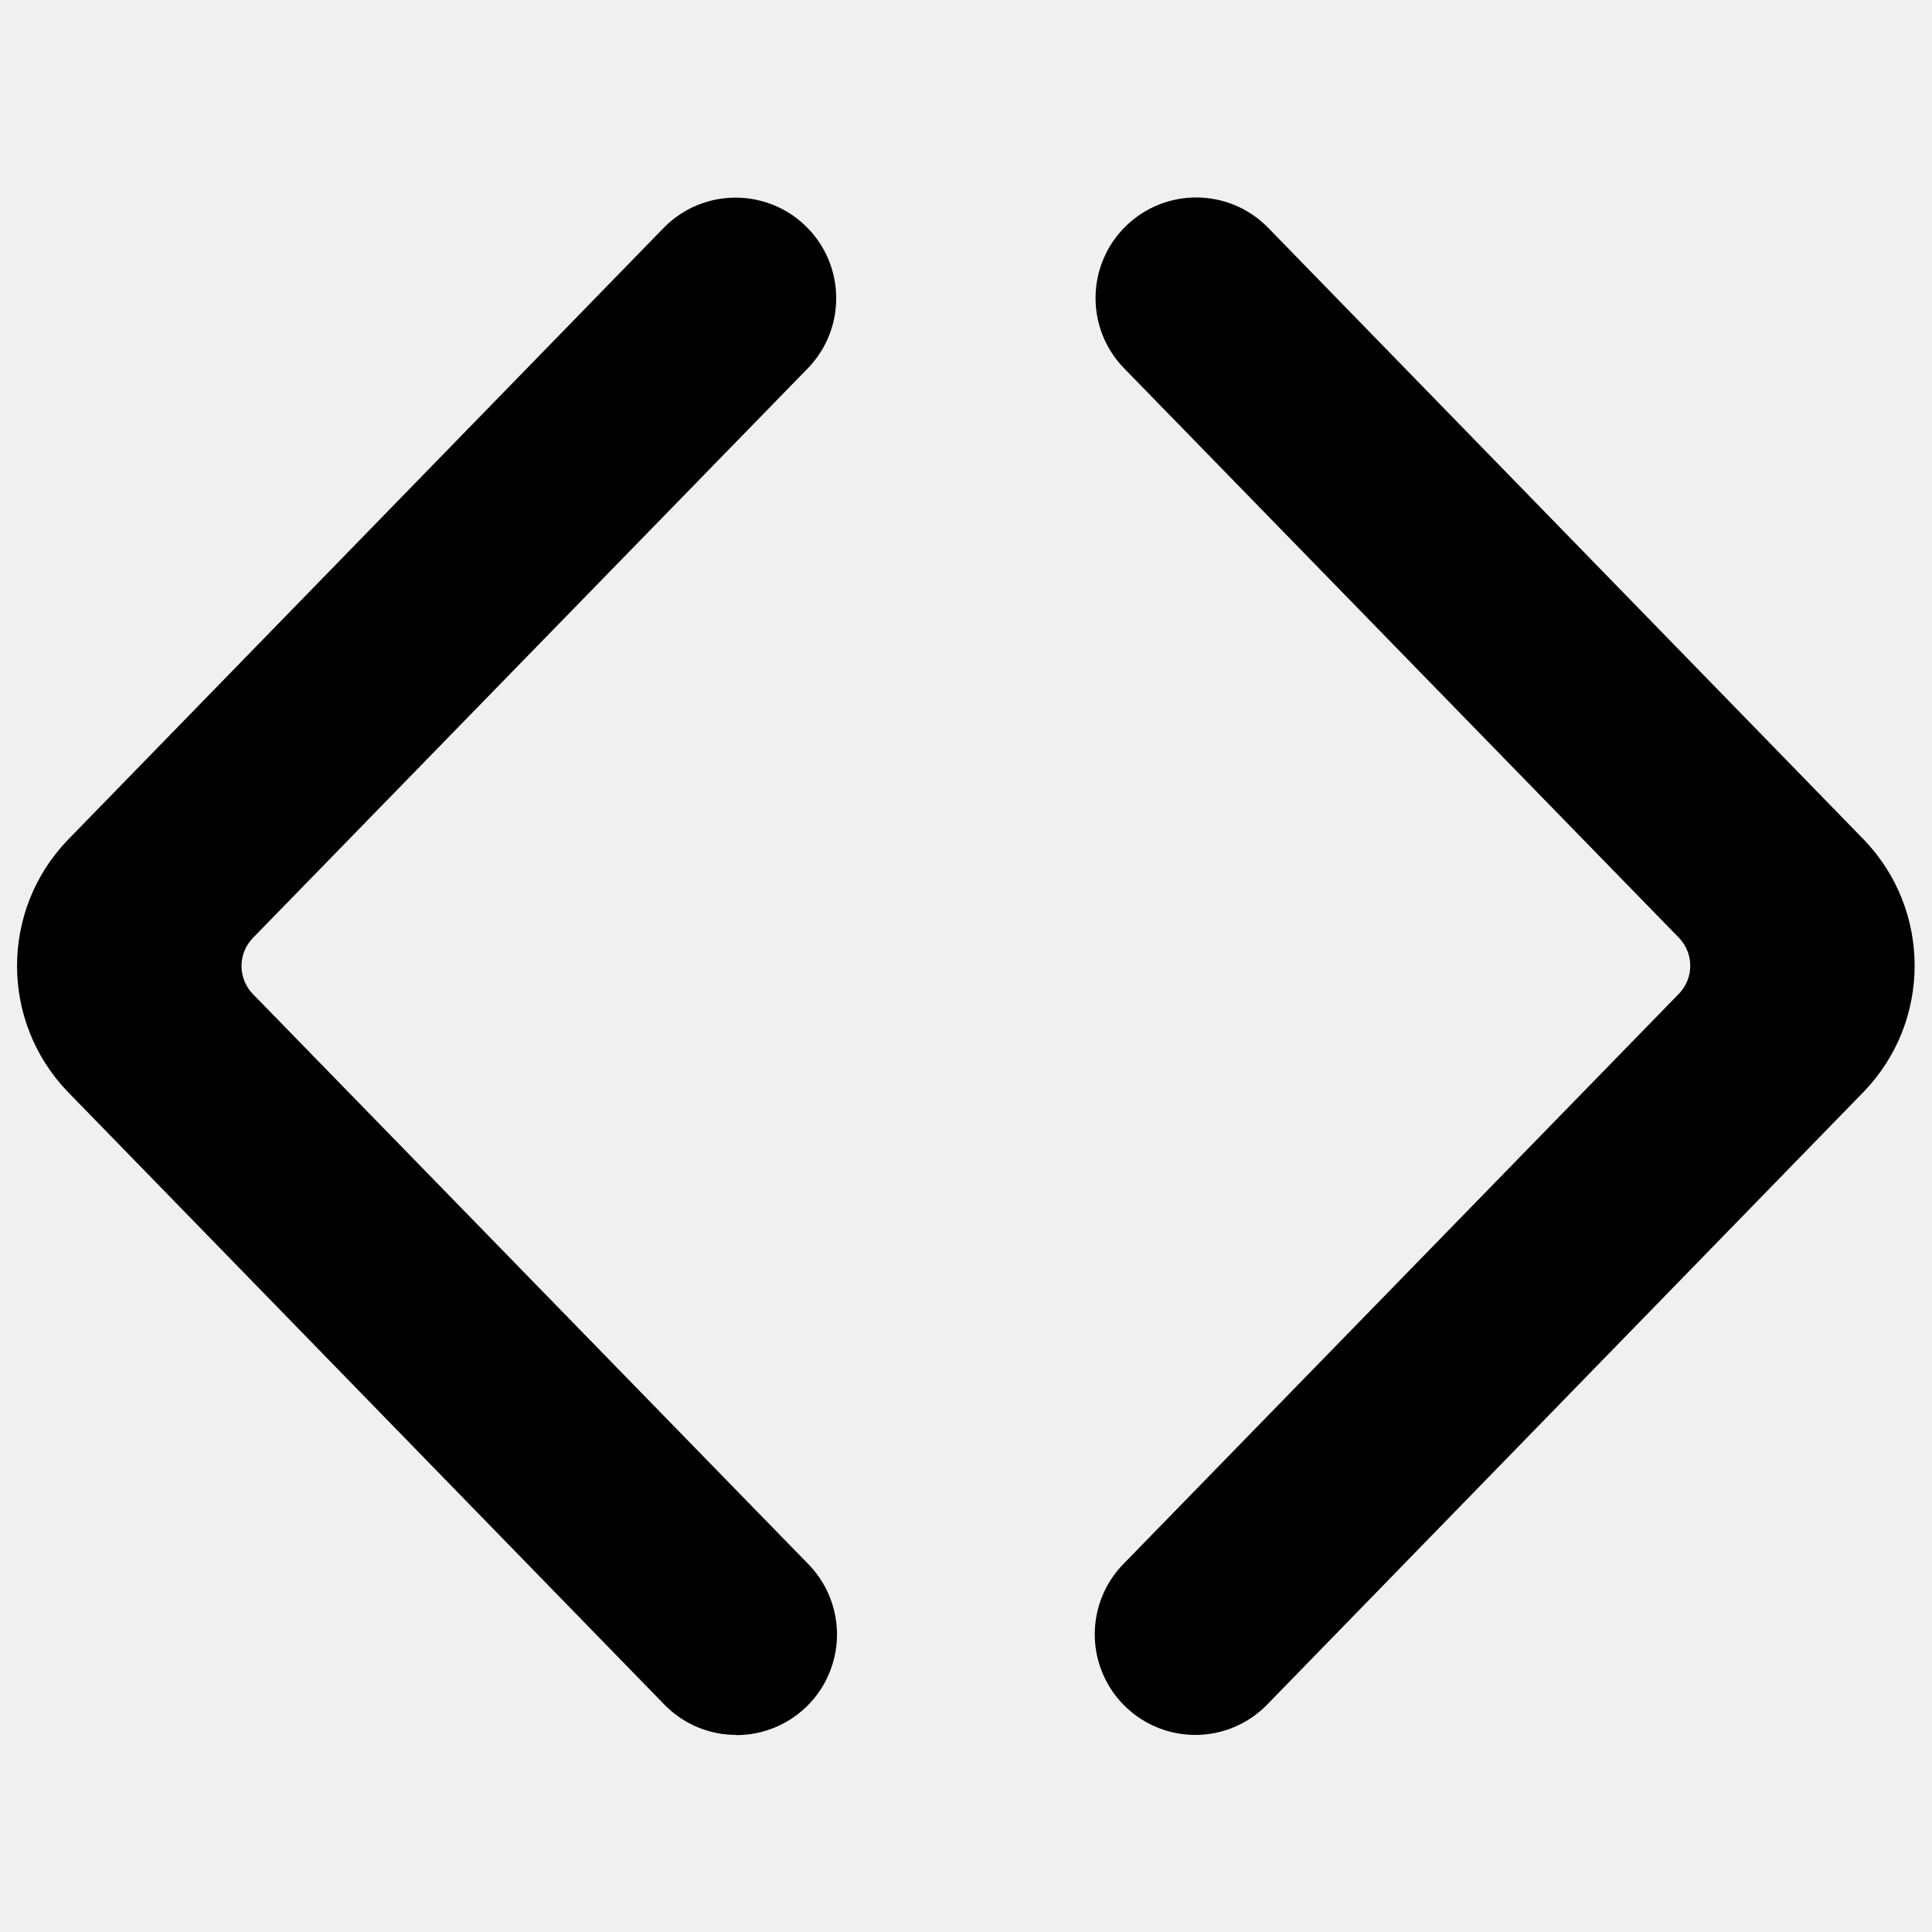
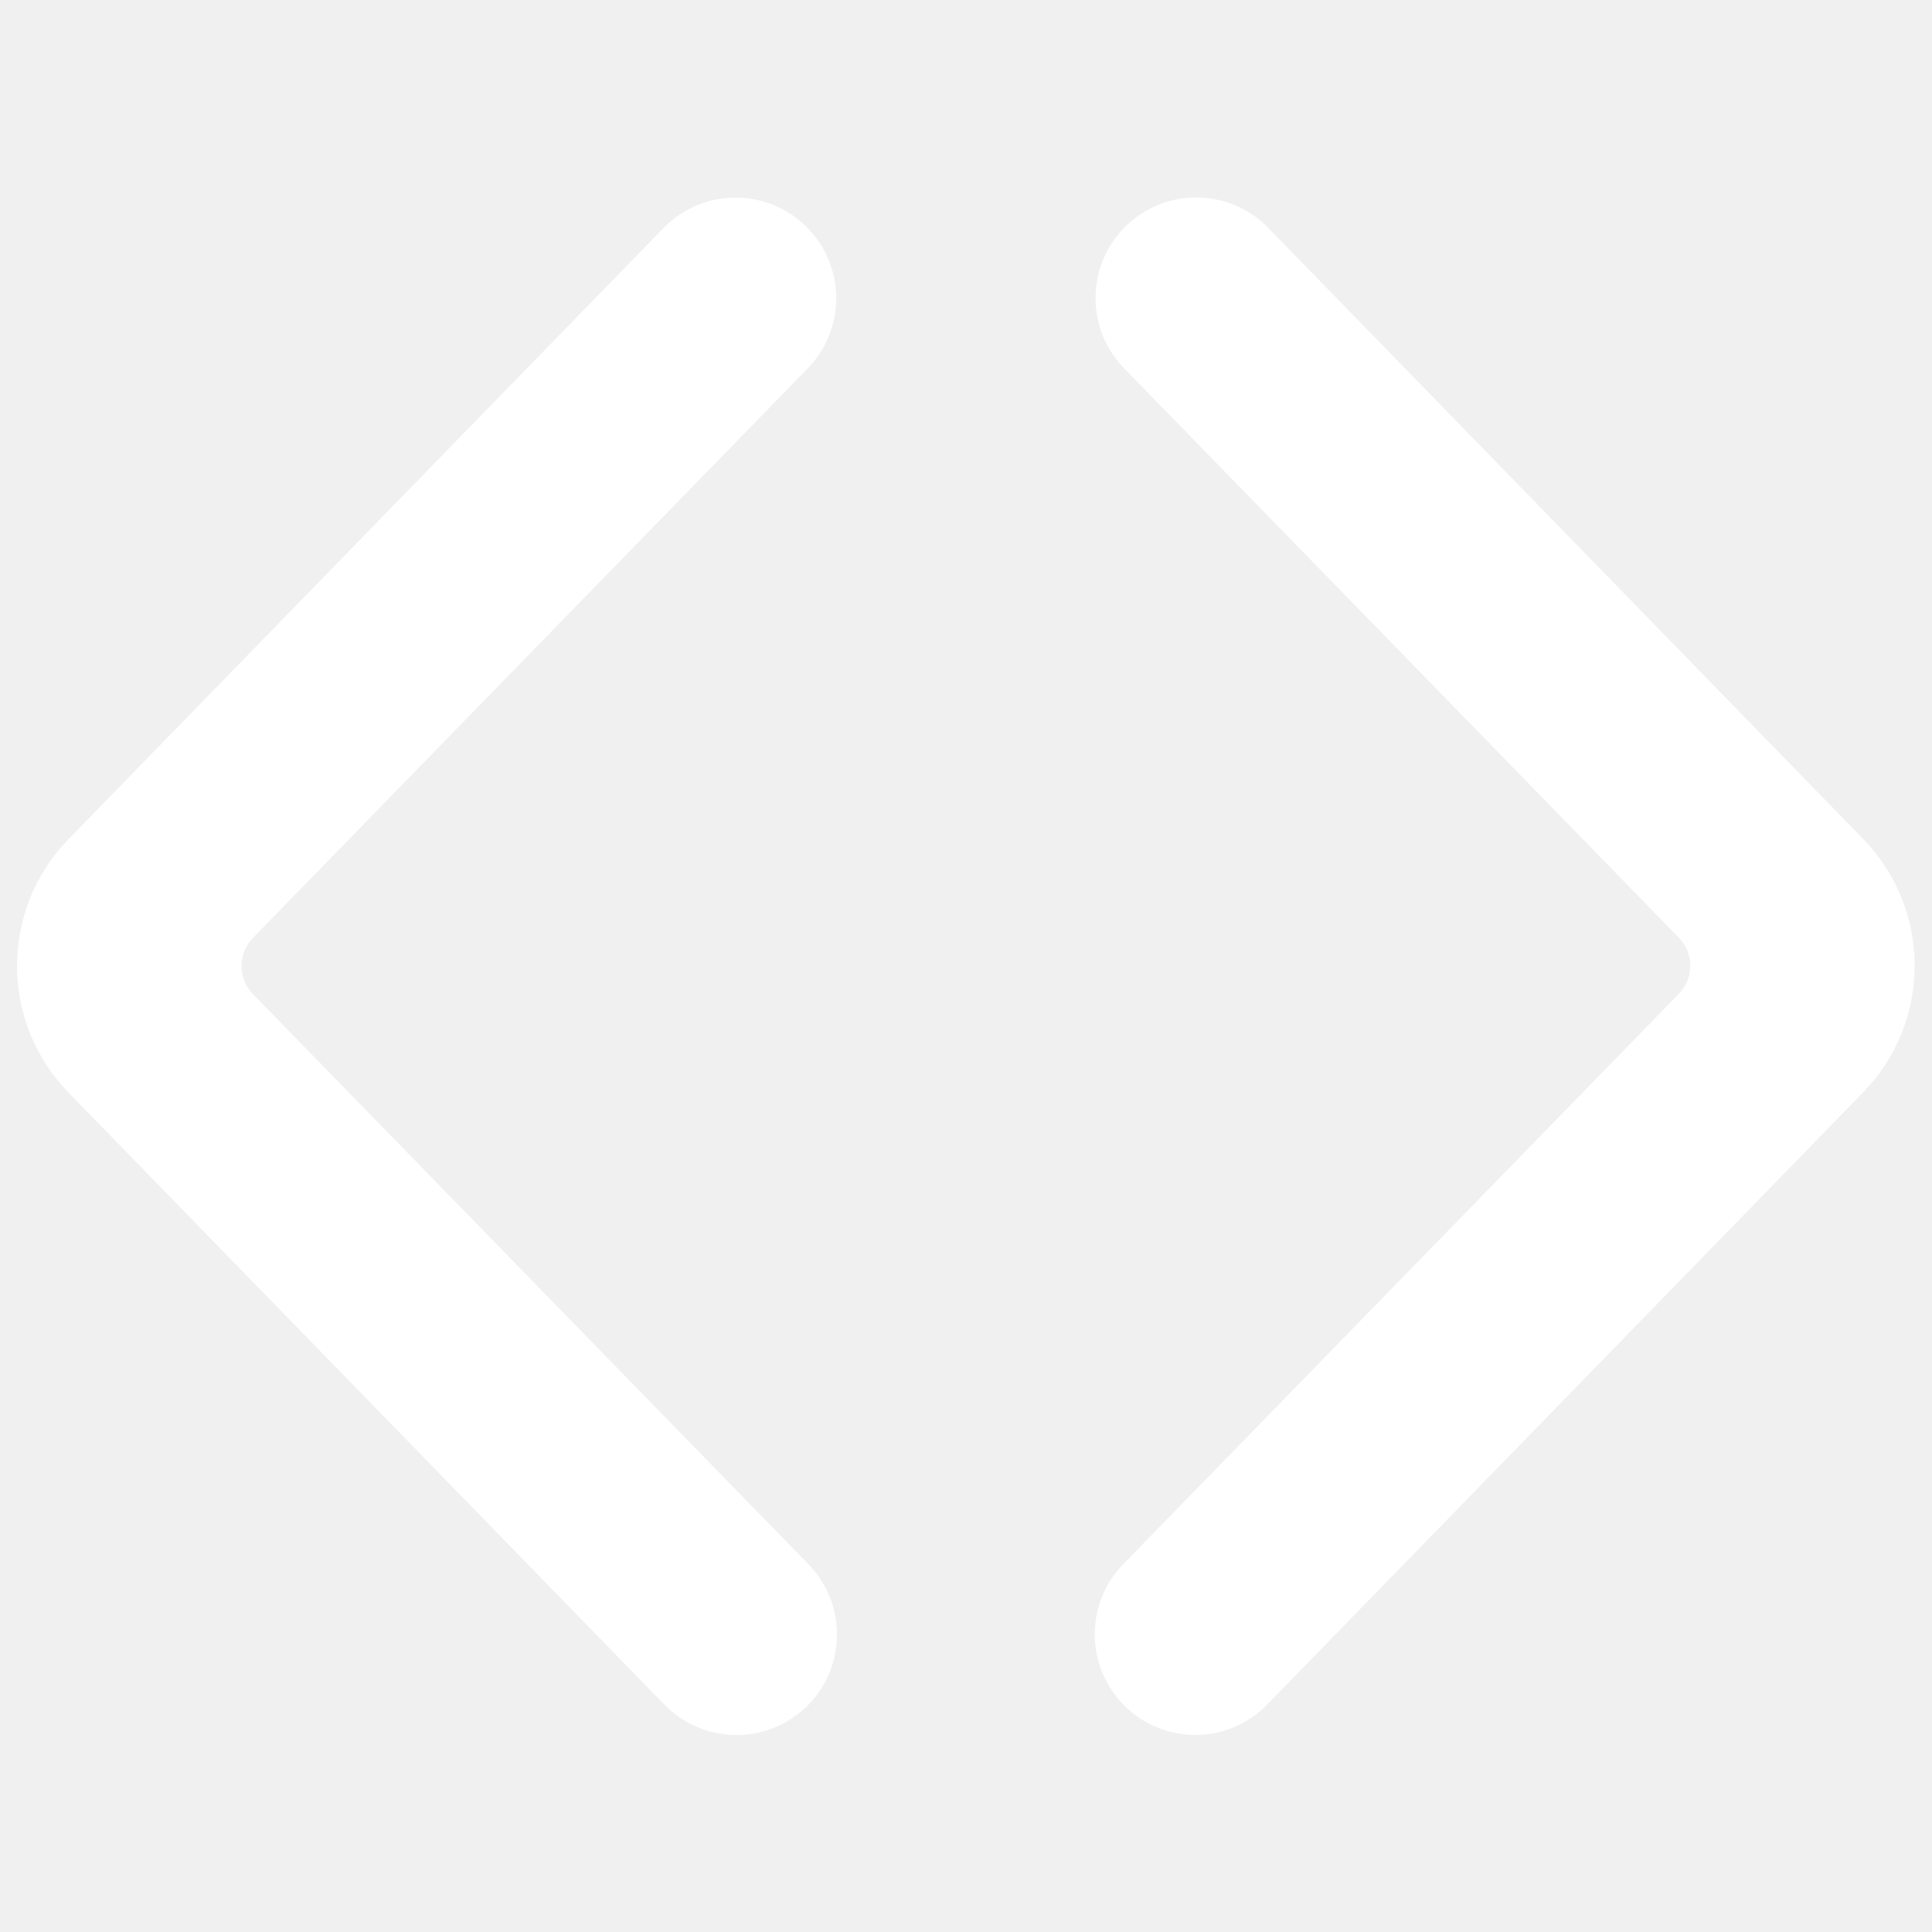
- <svg xmlns="http://www.w3.org/2000/svg" viewBox="0 0 24 24">
+ <svg xmlns="http://www.w3.org/2000/svg" fill="white" viewBox="0 0 24 24">
  <path d="M9.147,21.552a1.244,1.244,0,0,1-.895-.378L.84,13.561a2.257,2.257,0,0,1,0-3.125L8.252,2.823a1.25,1.25,0,0,1,1.791,1.744l-6.9,7.083a.5.5,0,0,0,0,.7l6.9,7.082a1.25,1.25,0,0,1-.9,2.122Z" />
  <path d="M14.854,21.552a1.25,1.25,0,0,1-.9-2.122l6.9-7.083a.5.5,0,0,0,0-.7l-6.9-7.082a1.25,1.25,0,0,1,1.791-1.744l7.411,7.612a2.257,2.257,0,0,1,0,3.125l-7.412,7.614A1.244,1.244,0,0,1,14.854,21.552Zm6.514-9.373h0Z" />
</svg>
